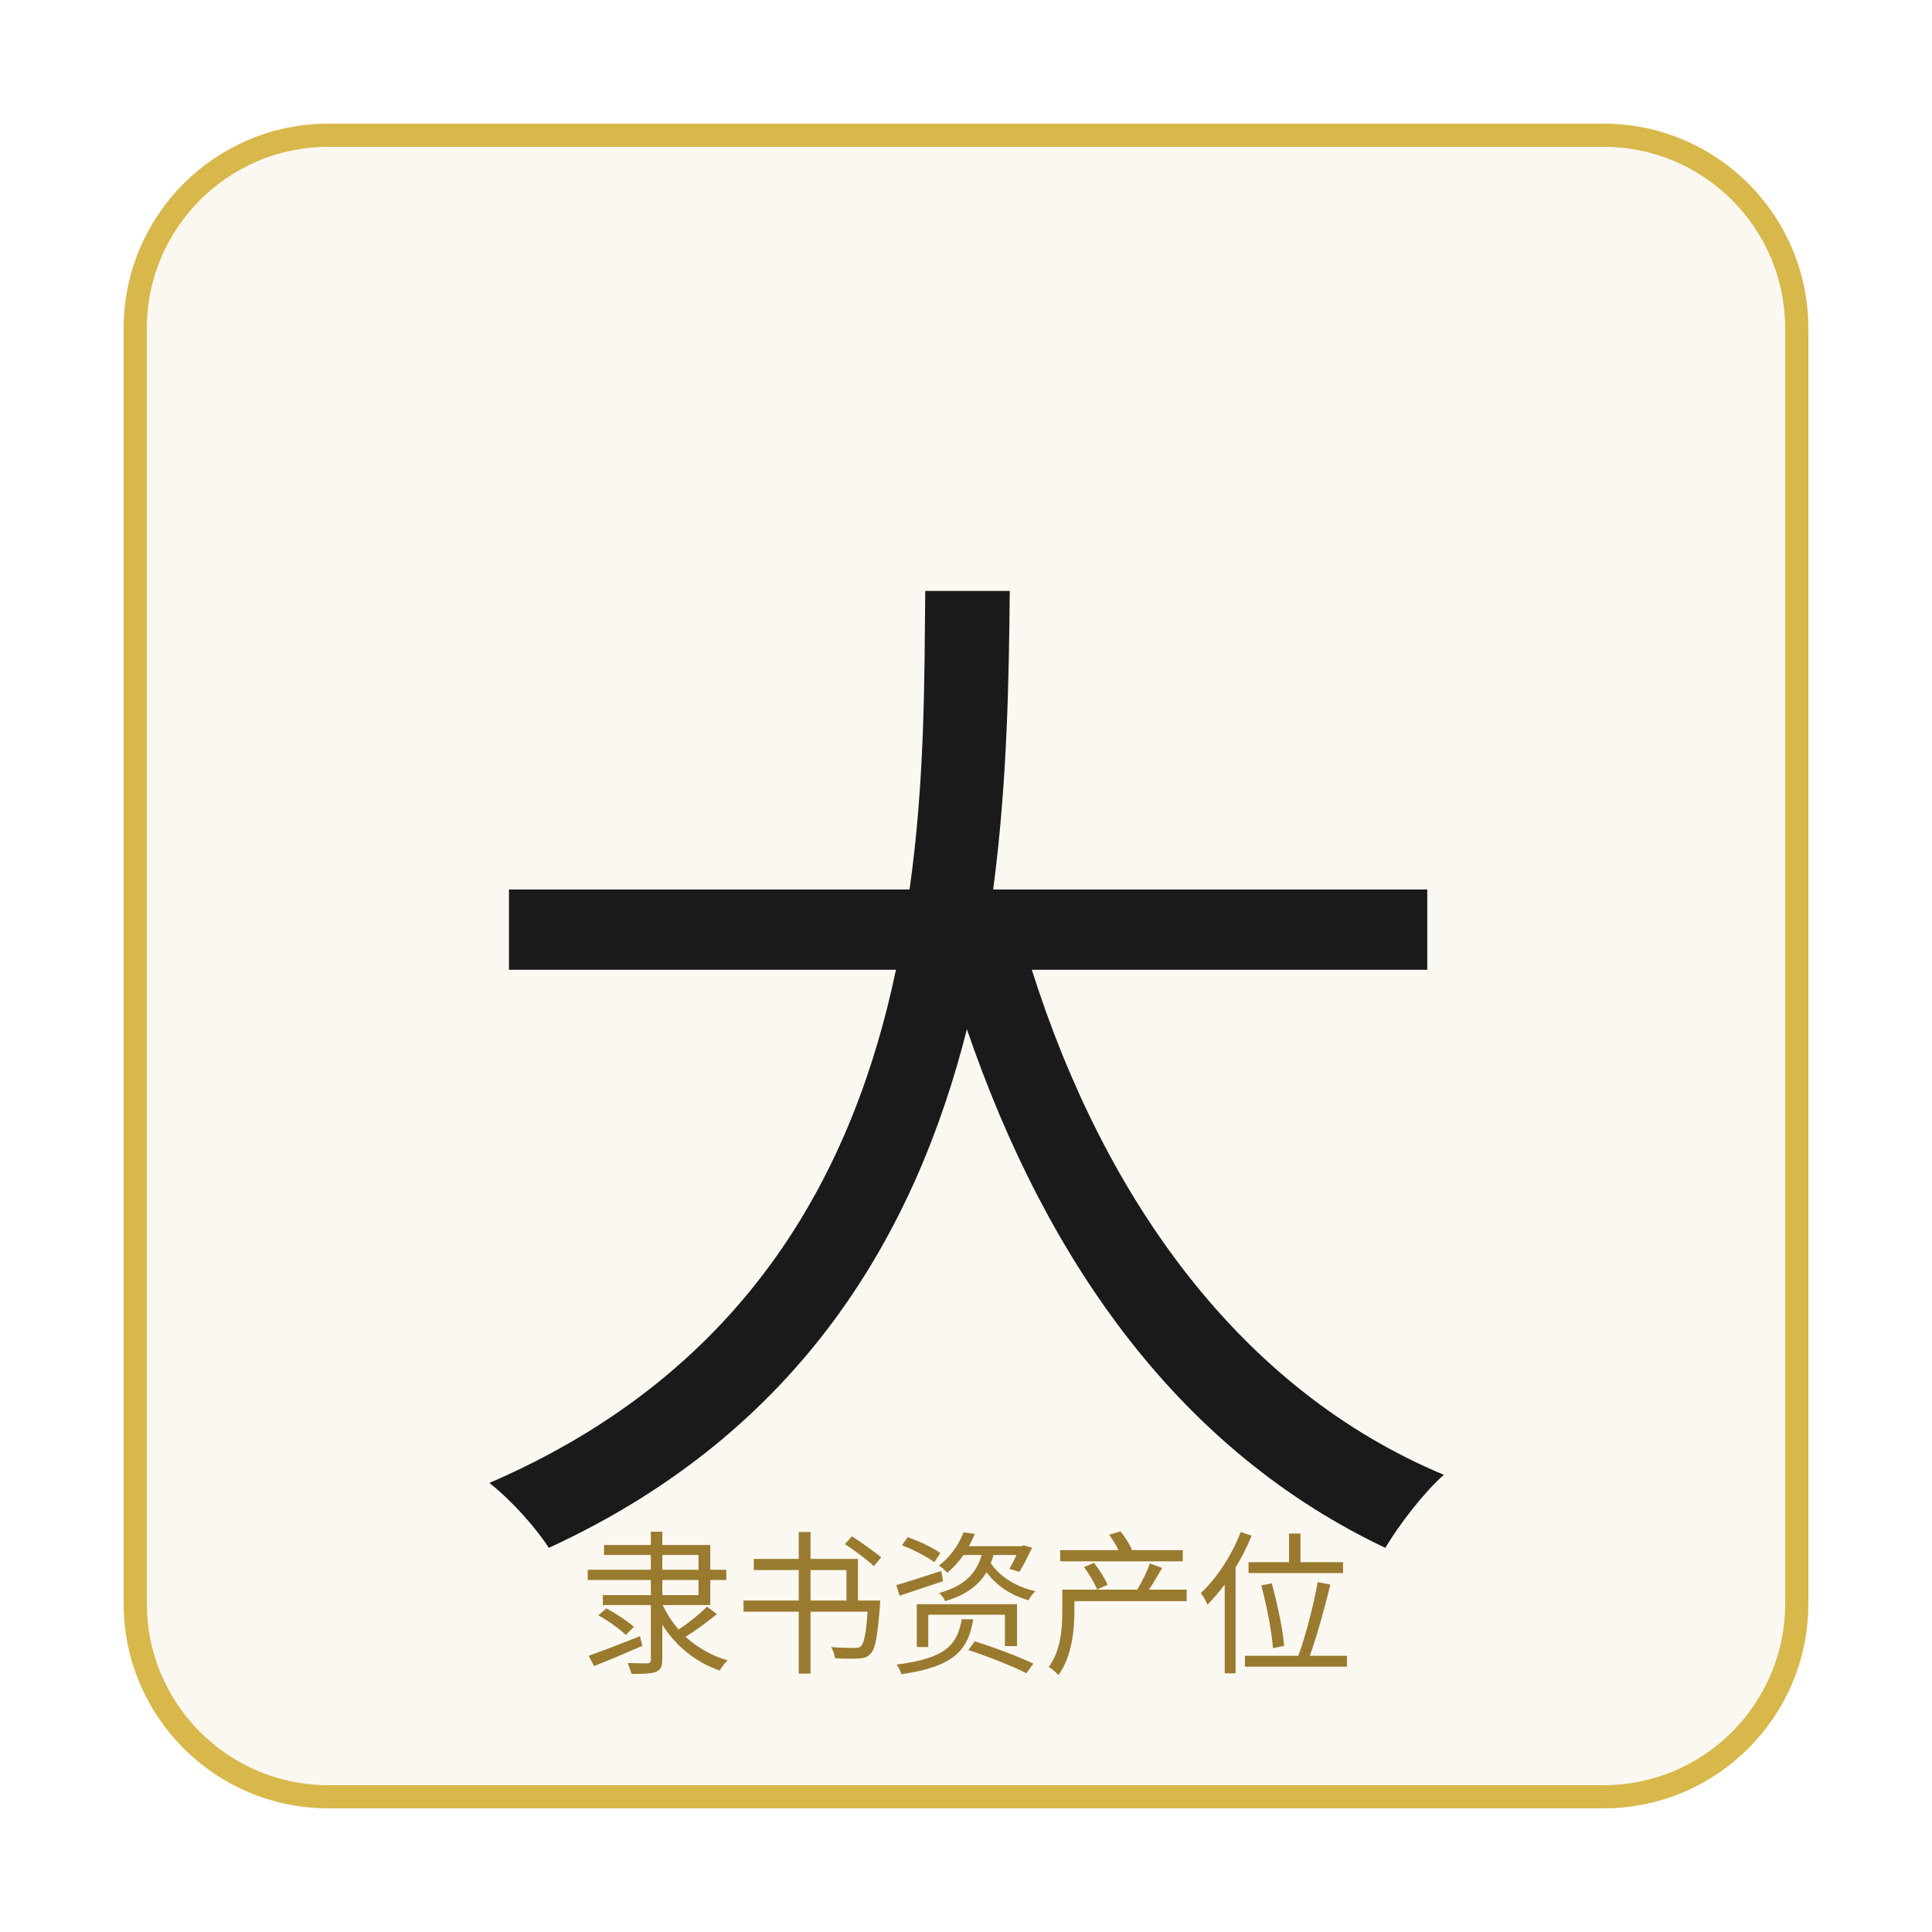
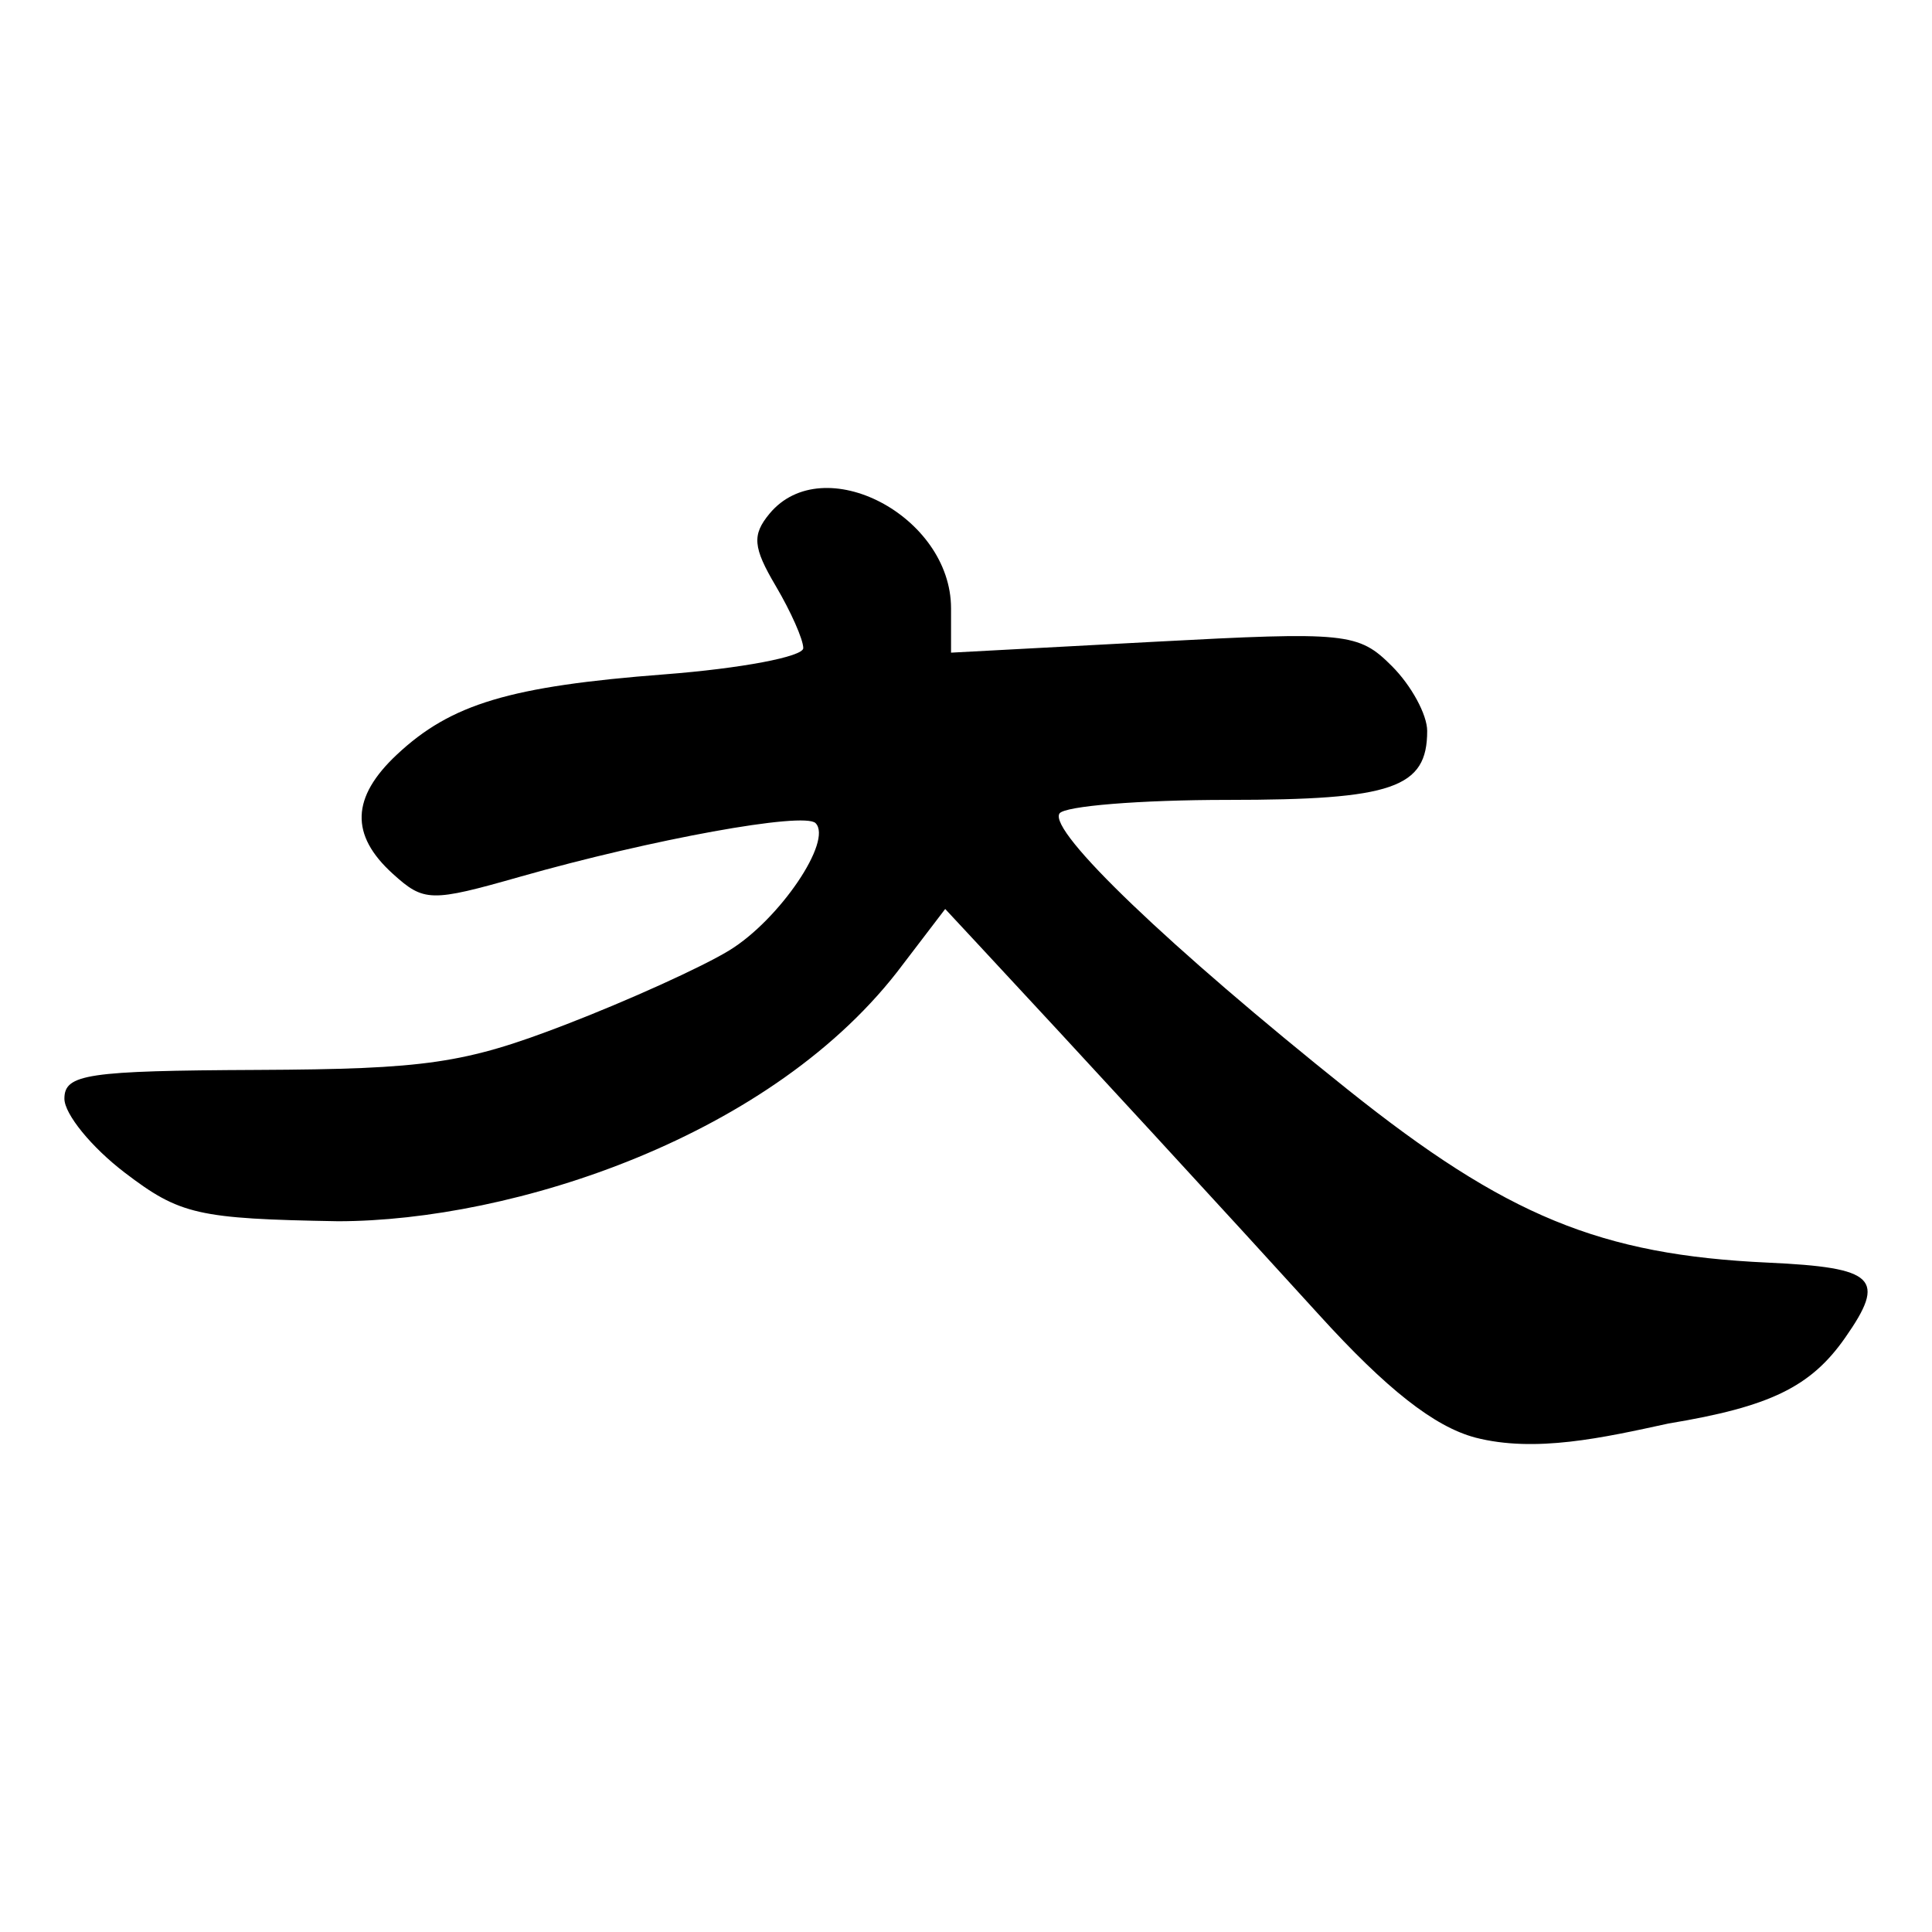
- <svg xmlns="http://www.w3.org/2000/svg" viewBox="0 0 100 100">
-   <rect x="7" y="7" width="86" height="86" rx="10" fill="#faf7f0" stroke="#d4af37" stroke-width="1.2" opacity="0.9" />
-   <text x="50" y="57" text-anchor="middle" dominant-baseline="middle" fill="#1a1a1a" font-size="54" font-family="STLiti, LiSu, KaiTi, serif">大</text>
-   <text x="50" y="86" text-anchor="middle" fill="#9a7a2f" font-size="8" font-family="PingFang SC, sans-serif">隶书资产位</text>
+ <svg xmlns="http://www.w3.org/2000/svg" width="300" height="300" viewBox="0 0 79.375 79.375" version="1.1" id="svg5">
+   <defs id="defs2" />
+   <g id="layer1">
+     <path style="fill:#000000;stroke-width:0.675" d="M 60.603,59.059 C 58.926,58.613 56.964,57.07 54.194,54.021 50.706,50.181 44.133,43.038 40.133,38.742 l -1.3,-1.397 -1.735,2.273 C 31.812,46.71 21.04,50.168 13.891,50.174 8.122,50.073 7.391,49.906 5.122,48.175 c -1.362,-1.039 -2.476,-2.405 -2.476,-3.036 7.6e-5,-1.011 0.932,-1.15 7.926,-1.182 6.939,-0.032 8.514,-0.263 12.648,-1.855 2.597,-1 5.633,-2.376 6.746,-3.058 2.062,-1.263 4.259,-4.508 3.54,-5.227 -0.473,-0.473 -6.717,0.661 -12.139,2.203 -3.673,1.045 -3.948,1.039 -5.228,-0.12 -1.762,-1.595 -1.709,-3.141 0.167,-4.898 2.225,-2.084 4.639,-2.808 11.004,-3.297 3.13,-0.241 5.692,-0.725 5.692,-1.077 0,-0.352 -0.509,-1.501 -1.131,-2.554 -0.937,-1.586 -0.981,-2.096 -0.255,-2.971 2.201,-2.652 7.457,0.088 7.457,3.889 v 1.822 l 8.334,-0.446 c 7.931,-0.424 8.404,-0.376 9.781,1.001 0.796,0.796 1.447,1.993 1.447,2.661 0,2.345 -1.412,2.833 -8.19,2.833 -3.614,0 -6.727,0.253 -6.918,0.561 -0.452,0.731 4.516,5.487 11.854,11.349 6.492,5.186 10.374,6.785 17.25,7.101 4.436,0.204 4.886,0.644 3.17,3.094 -1.412,2.016 -3.083,2.826 -7.248,3.515 -2.68,0.583 -5.477,1.217 -7.95,0.577 z" id="path915" />
+   </g>
</svg>
